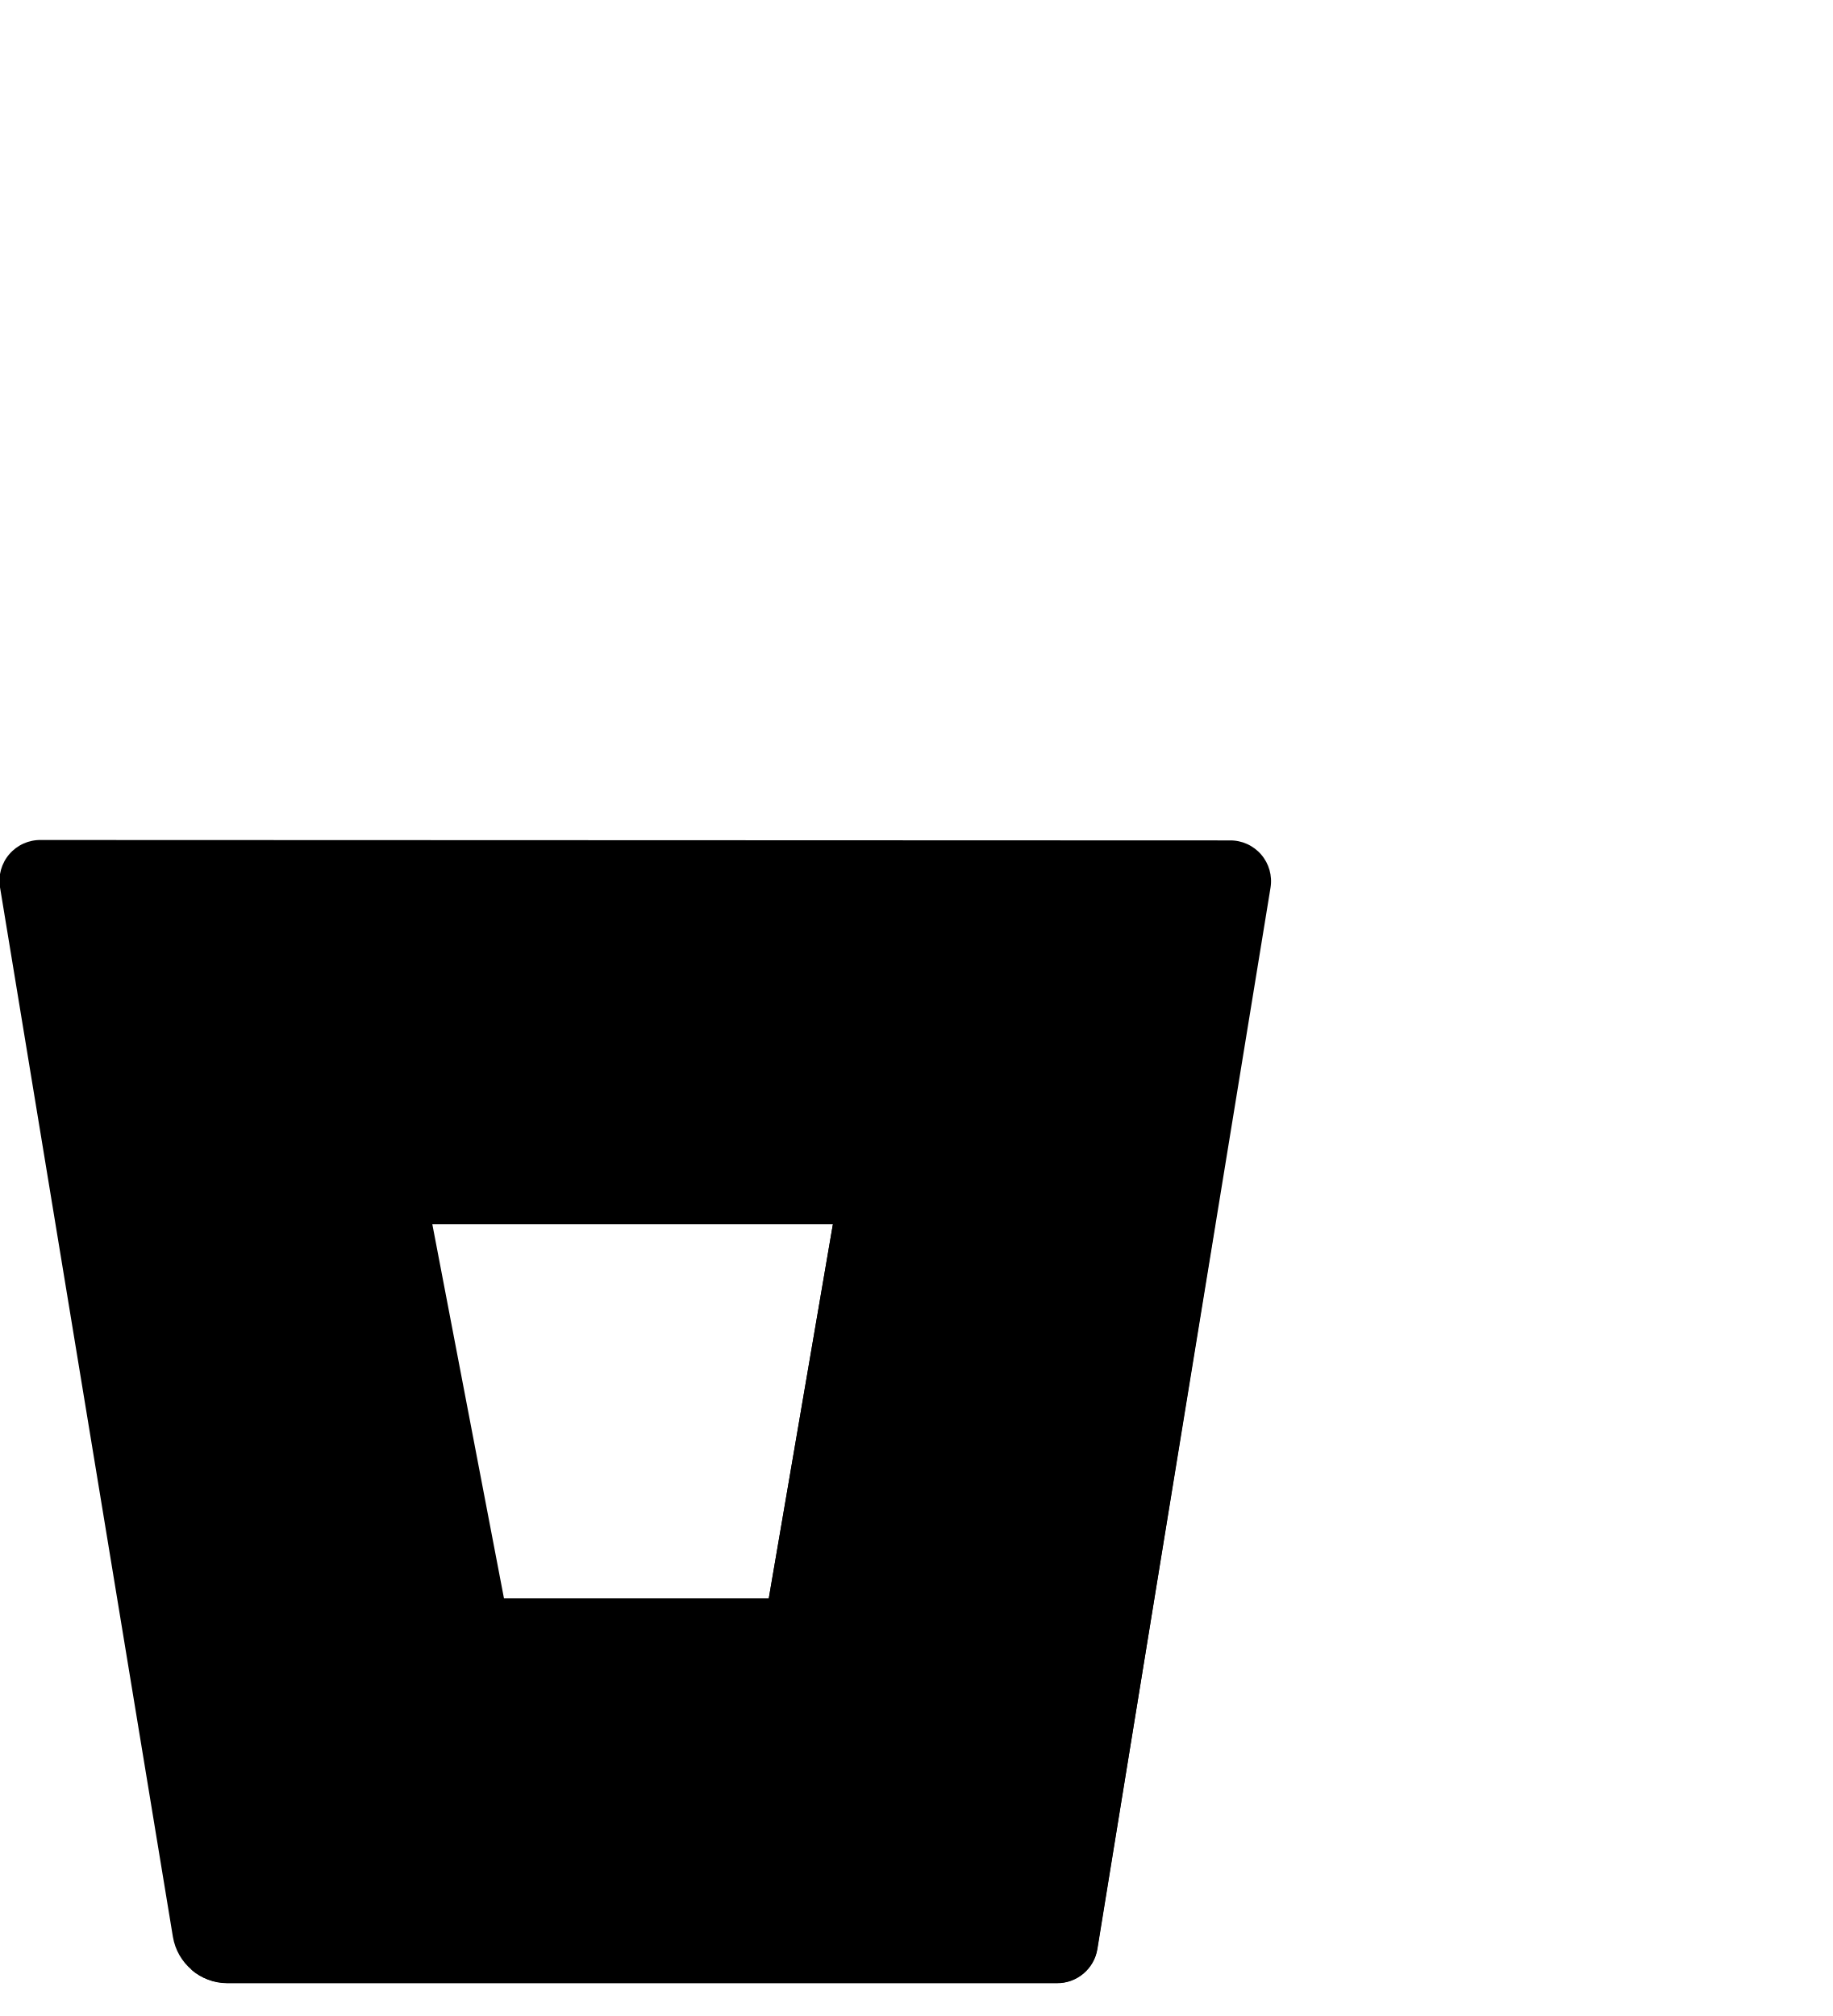
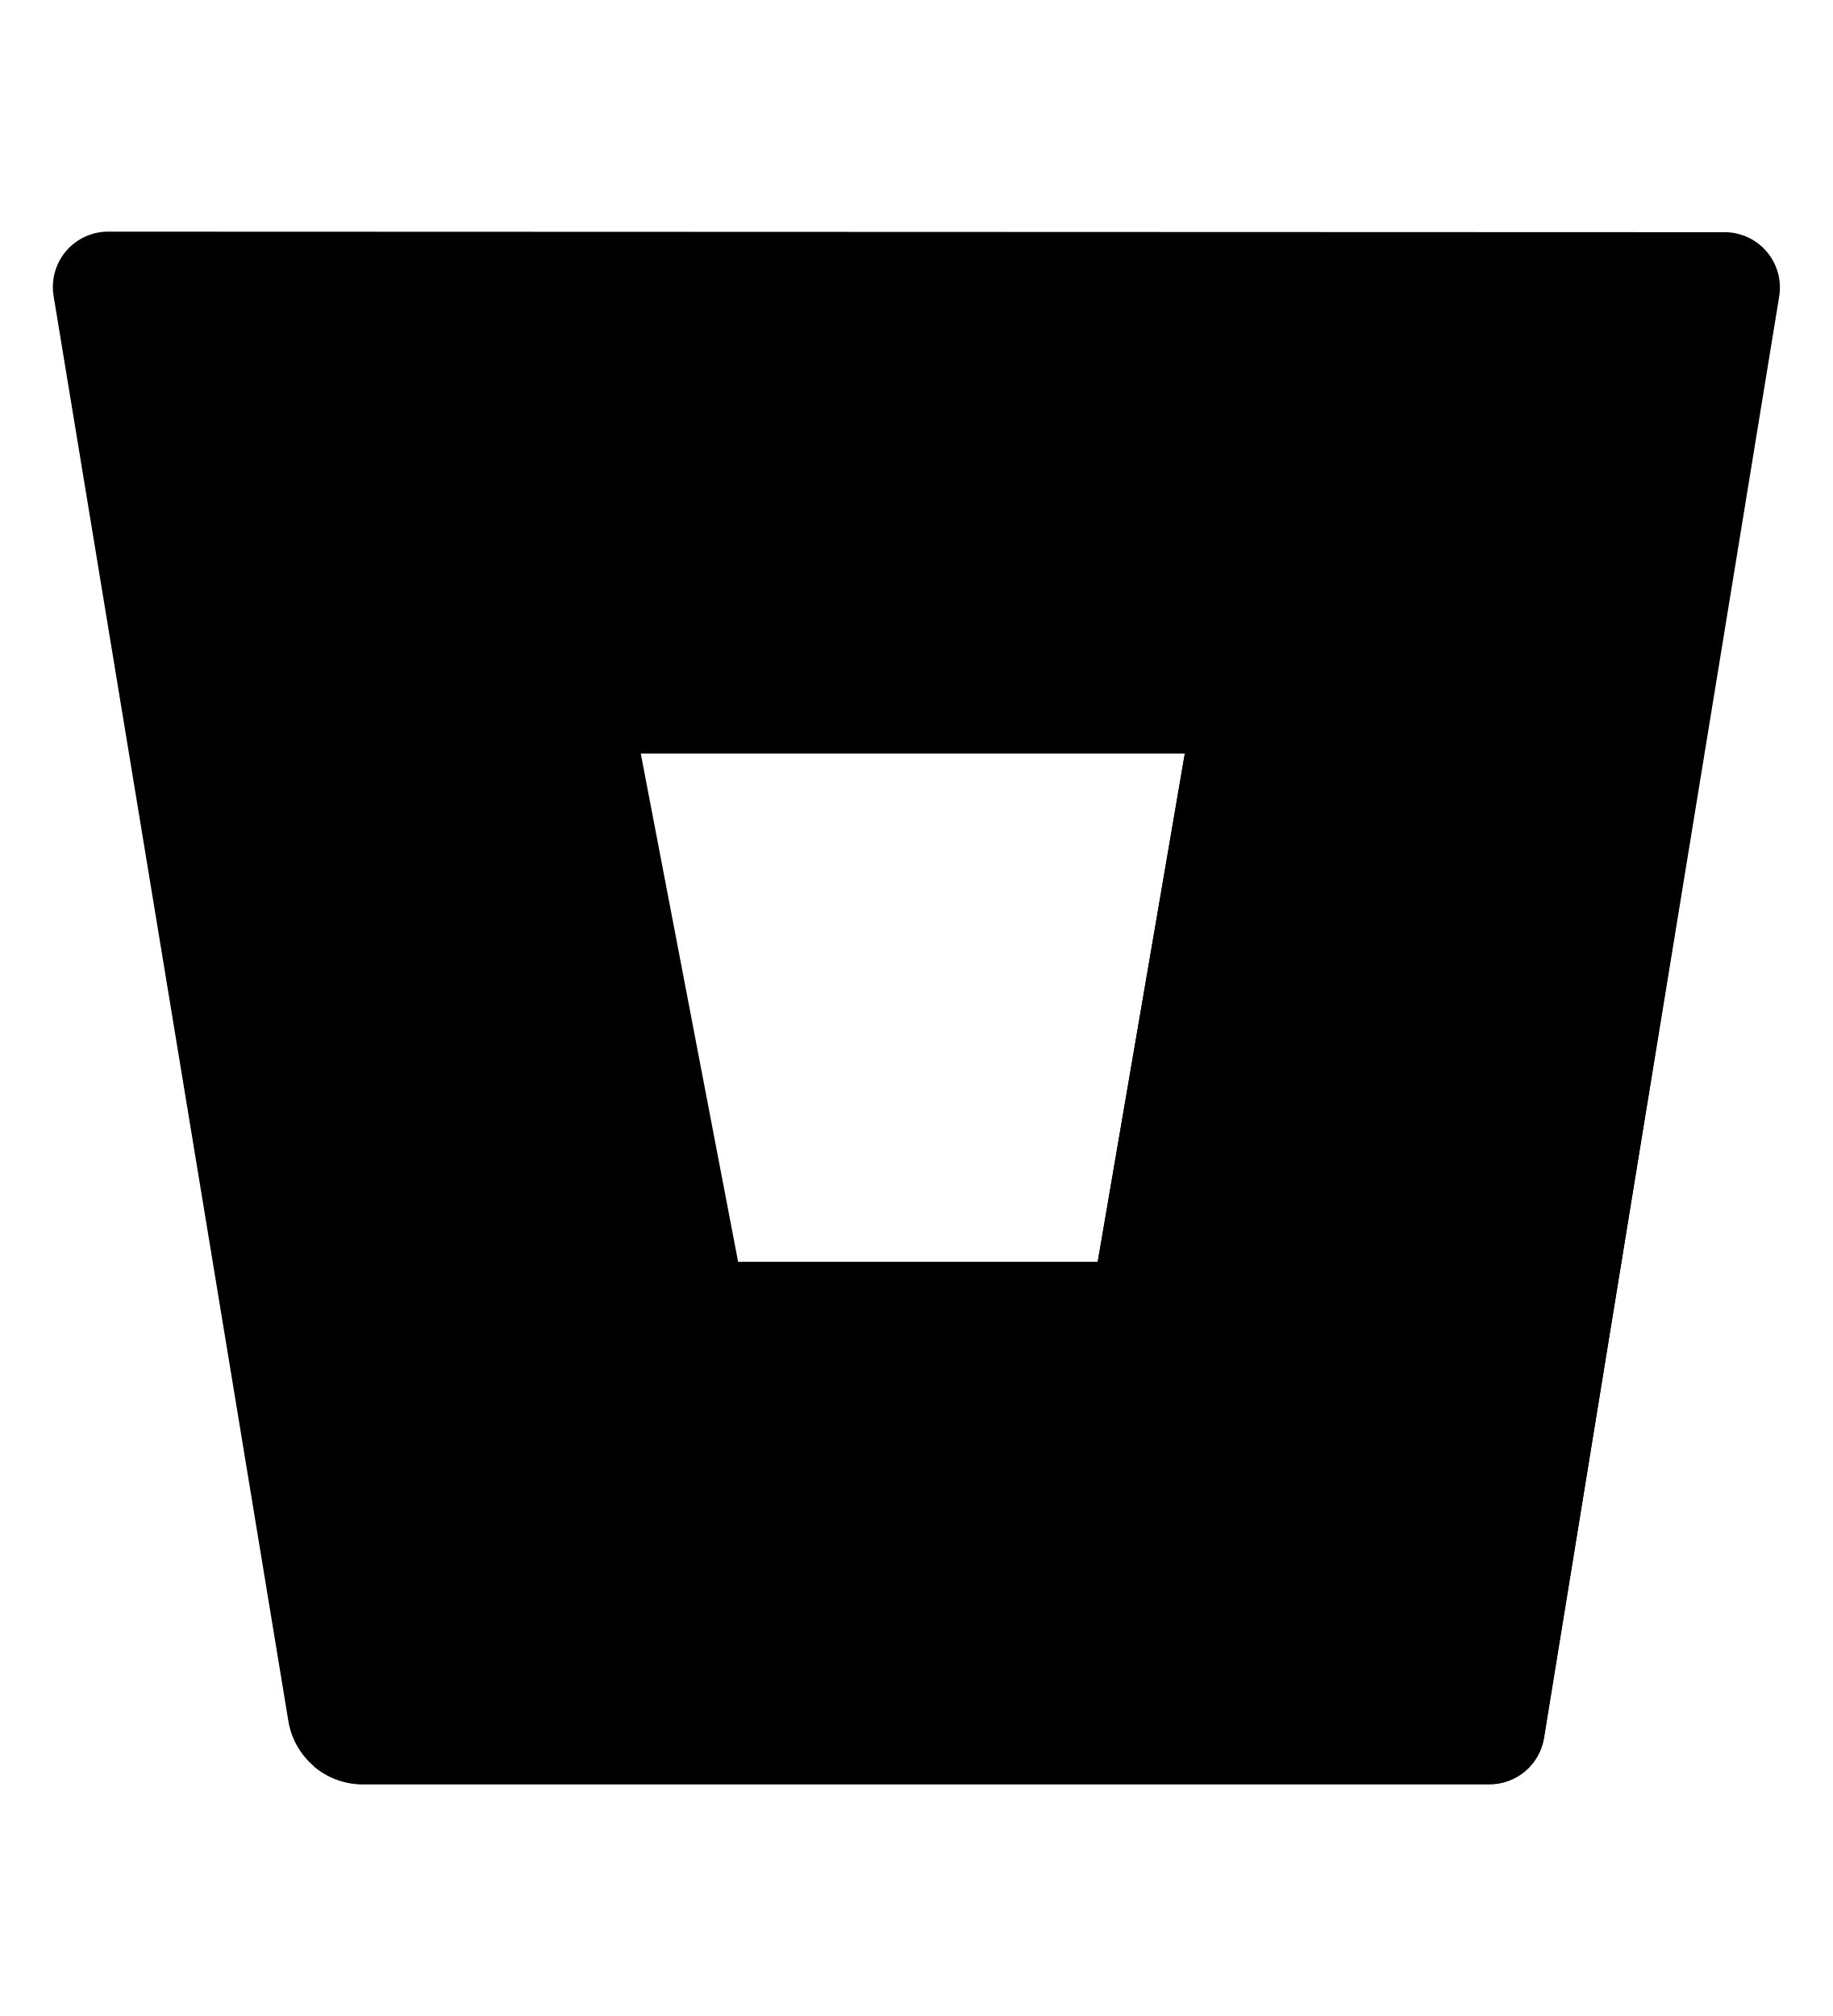
- <svg xmlns="http://www.w3.org/2000/svg" version="1.0" width="90pt" height="99pt" viewBox="0 0 90 99" preserveAspectRatio="xMidYMid meet">
-   <g>
-     <path class="header__svg-logo__icon--path--3" d="M2,41.25a2,2,0,0,0-2,2.32L8.49,95.11a2.72,2.72,0,0,0,2.66,2.27H51.88a2,2,0,0,0,2-1.68l8.51-52.11a2,2,0,0,0-2-2.32ZM37.75,78.5h-13L21.23,60.12H40.9Z" />
-     <path class="header__svg-logo__icon--path--4" d="M59.67,60.12H40.9L37.75,78.5h-13L9.4,96.73a2.71,2.71,0,0,0,1.75.66H51.89a2,2,0,0,0,2-1.68Z" />
+ <svg xmlns="http://www.w3.org/2000/svg" version="1.0" width="90pt" height="99pt" viewBox="12.018 19.53 66.264 60.241" preserveAspectRatio="xMidYMid meet" id="svg3840">
+   <g id="g3838" transform="matrix(1, 0, 0, 1, 13.955, -19.6695)">
+     <path class="header__svg-logo__icon--path--3" d="M2,41.25a2,2,0,0,0-2,2.32L8.49,95.11a2.72,2.72,0,0,0,2.66,2.27H51.88a2,2,0,0,0,2-1.68l8.51-52.11a2,2,0,0,0-2-2.32ZM37.75,78.5h-13L21.23,60.12H40.9Z" id="path3834" />
+     <path class="header__svg-logo__icon--path--4" d="M59.67,60.12H40.9L37.75,78.5h-13L9.4,96.73a2.71,2.71,0,0,0,1.75.66H51.89a2,2,0,0,0,2-1.68Z" id="path3836" />
  </g>
</svg>
